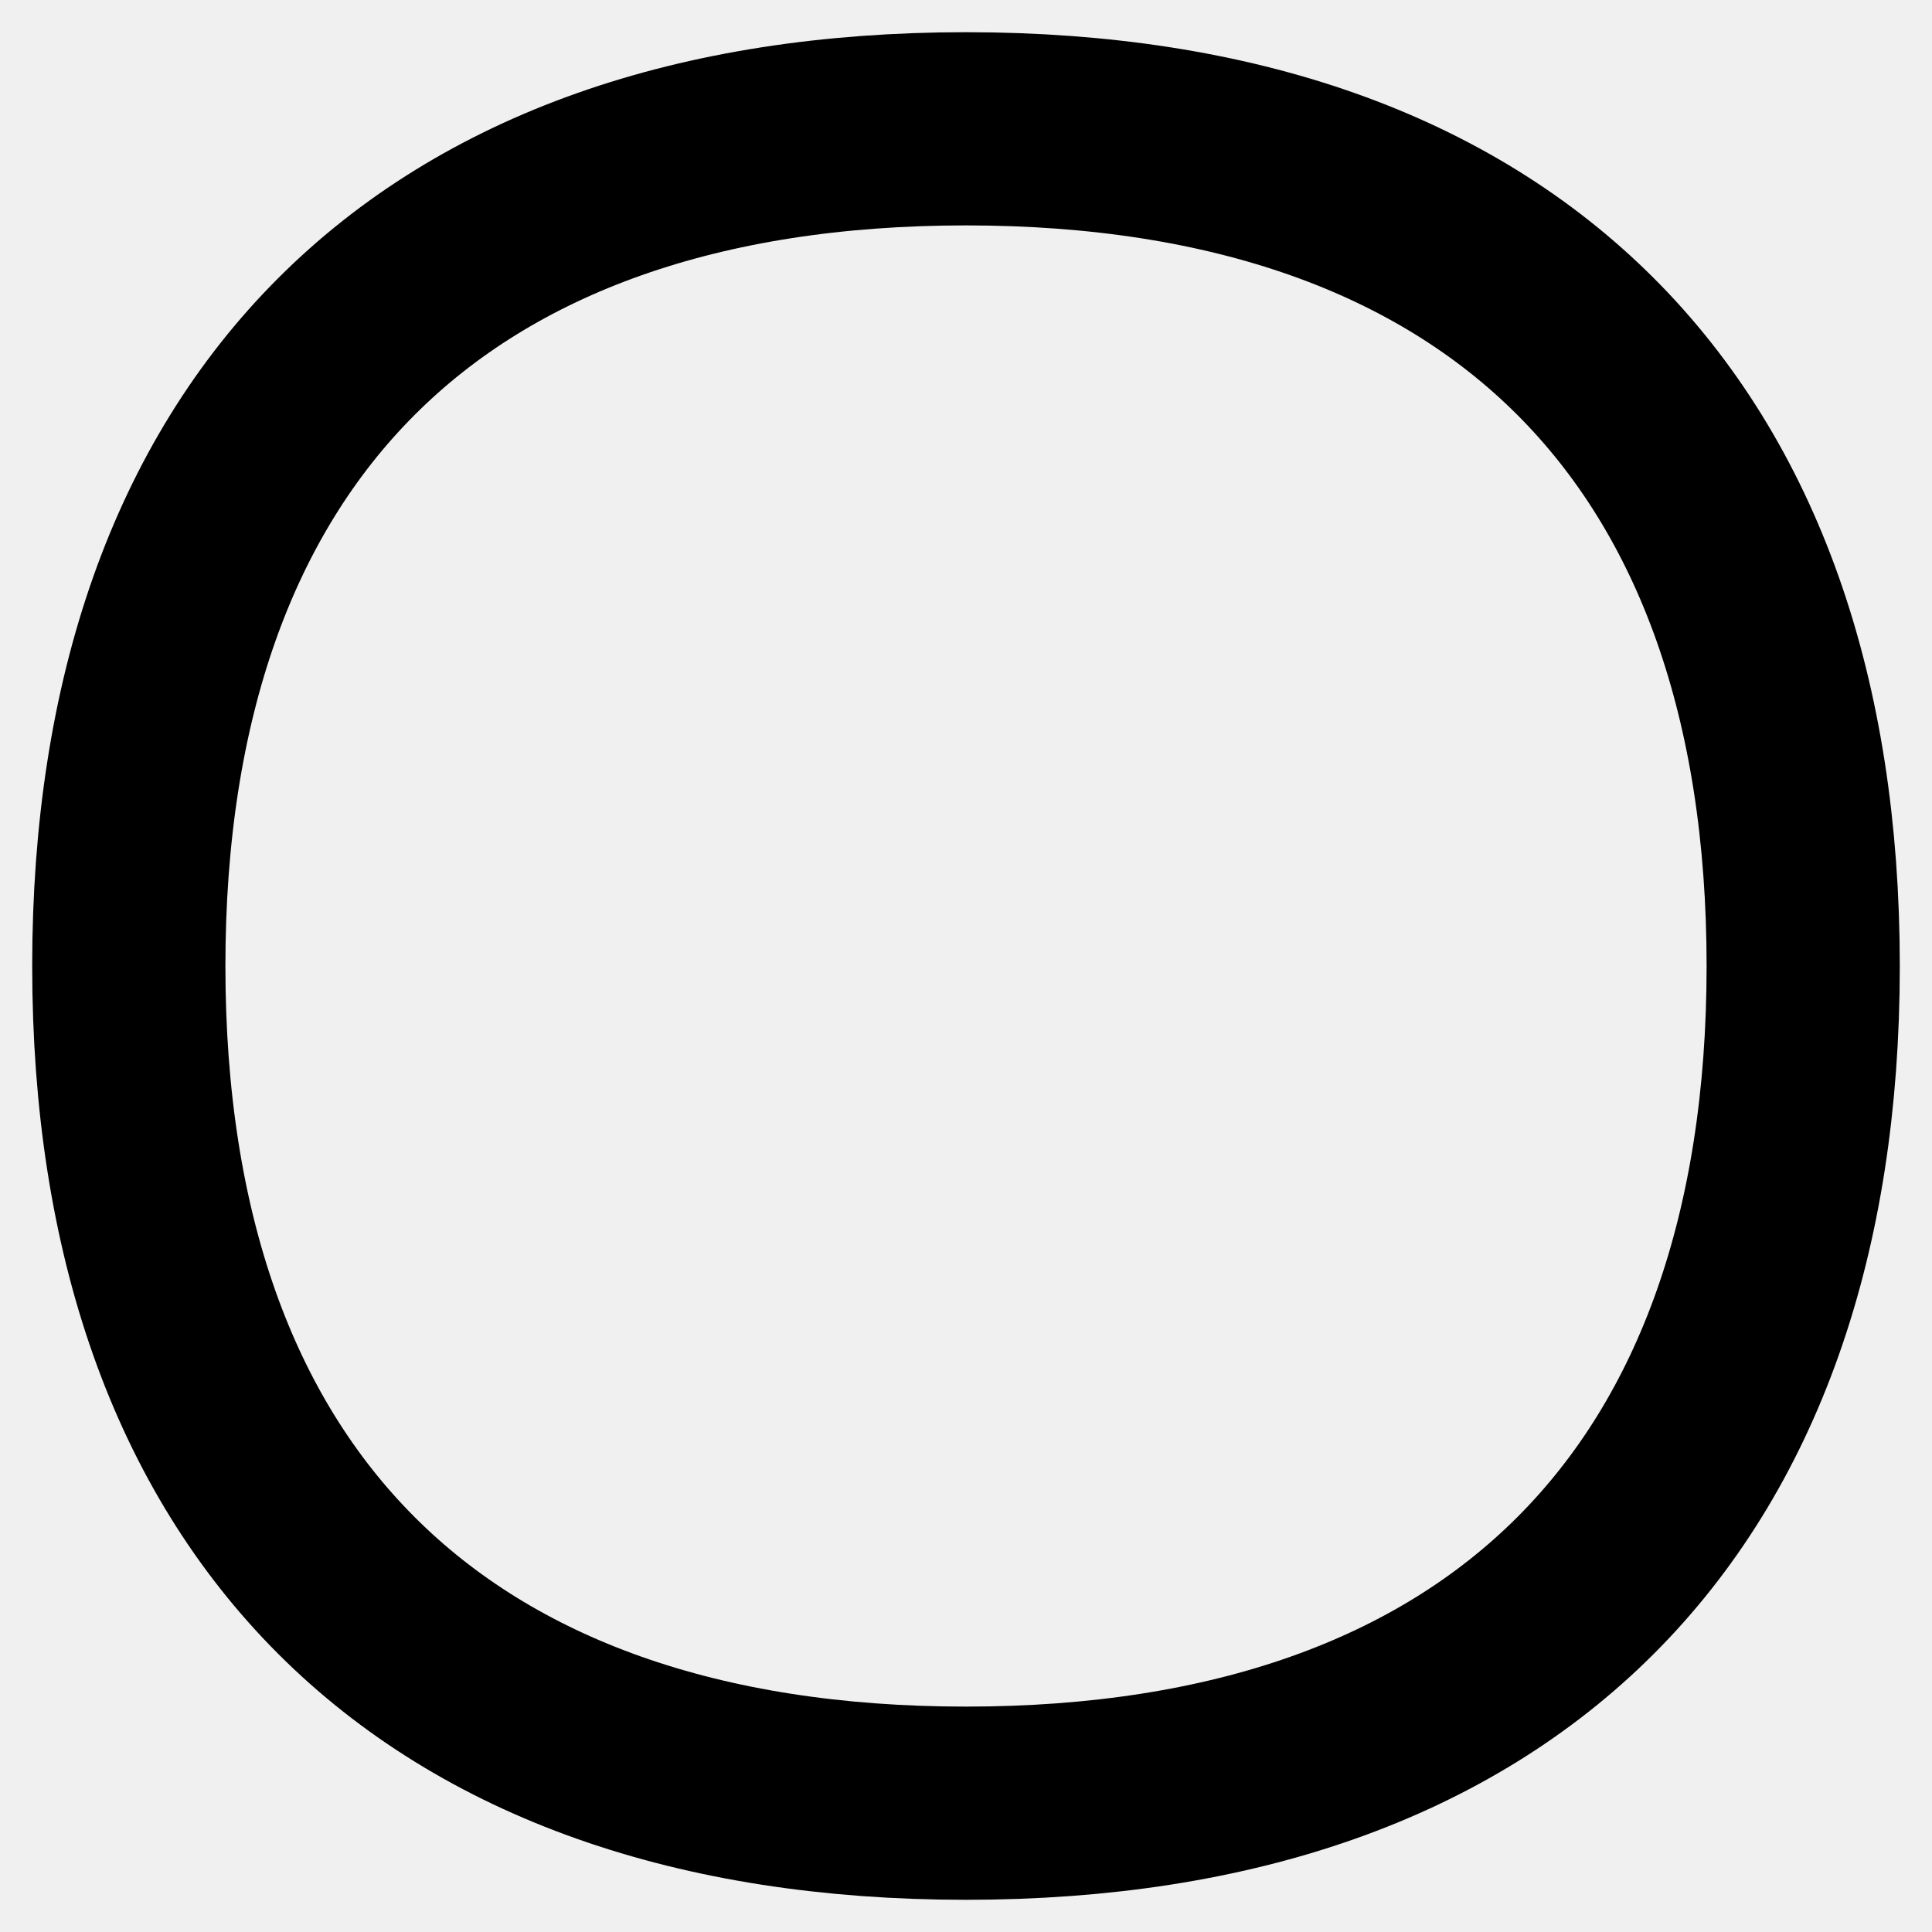
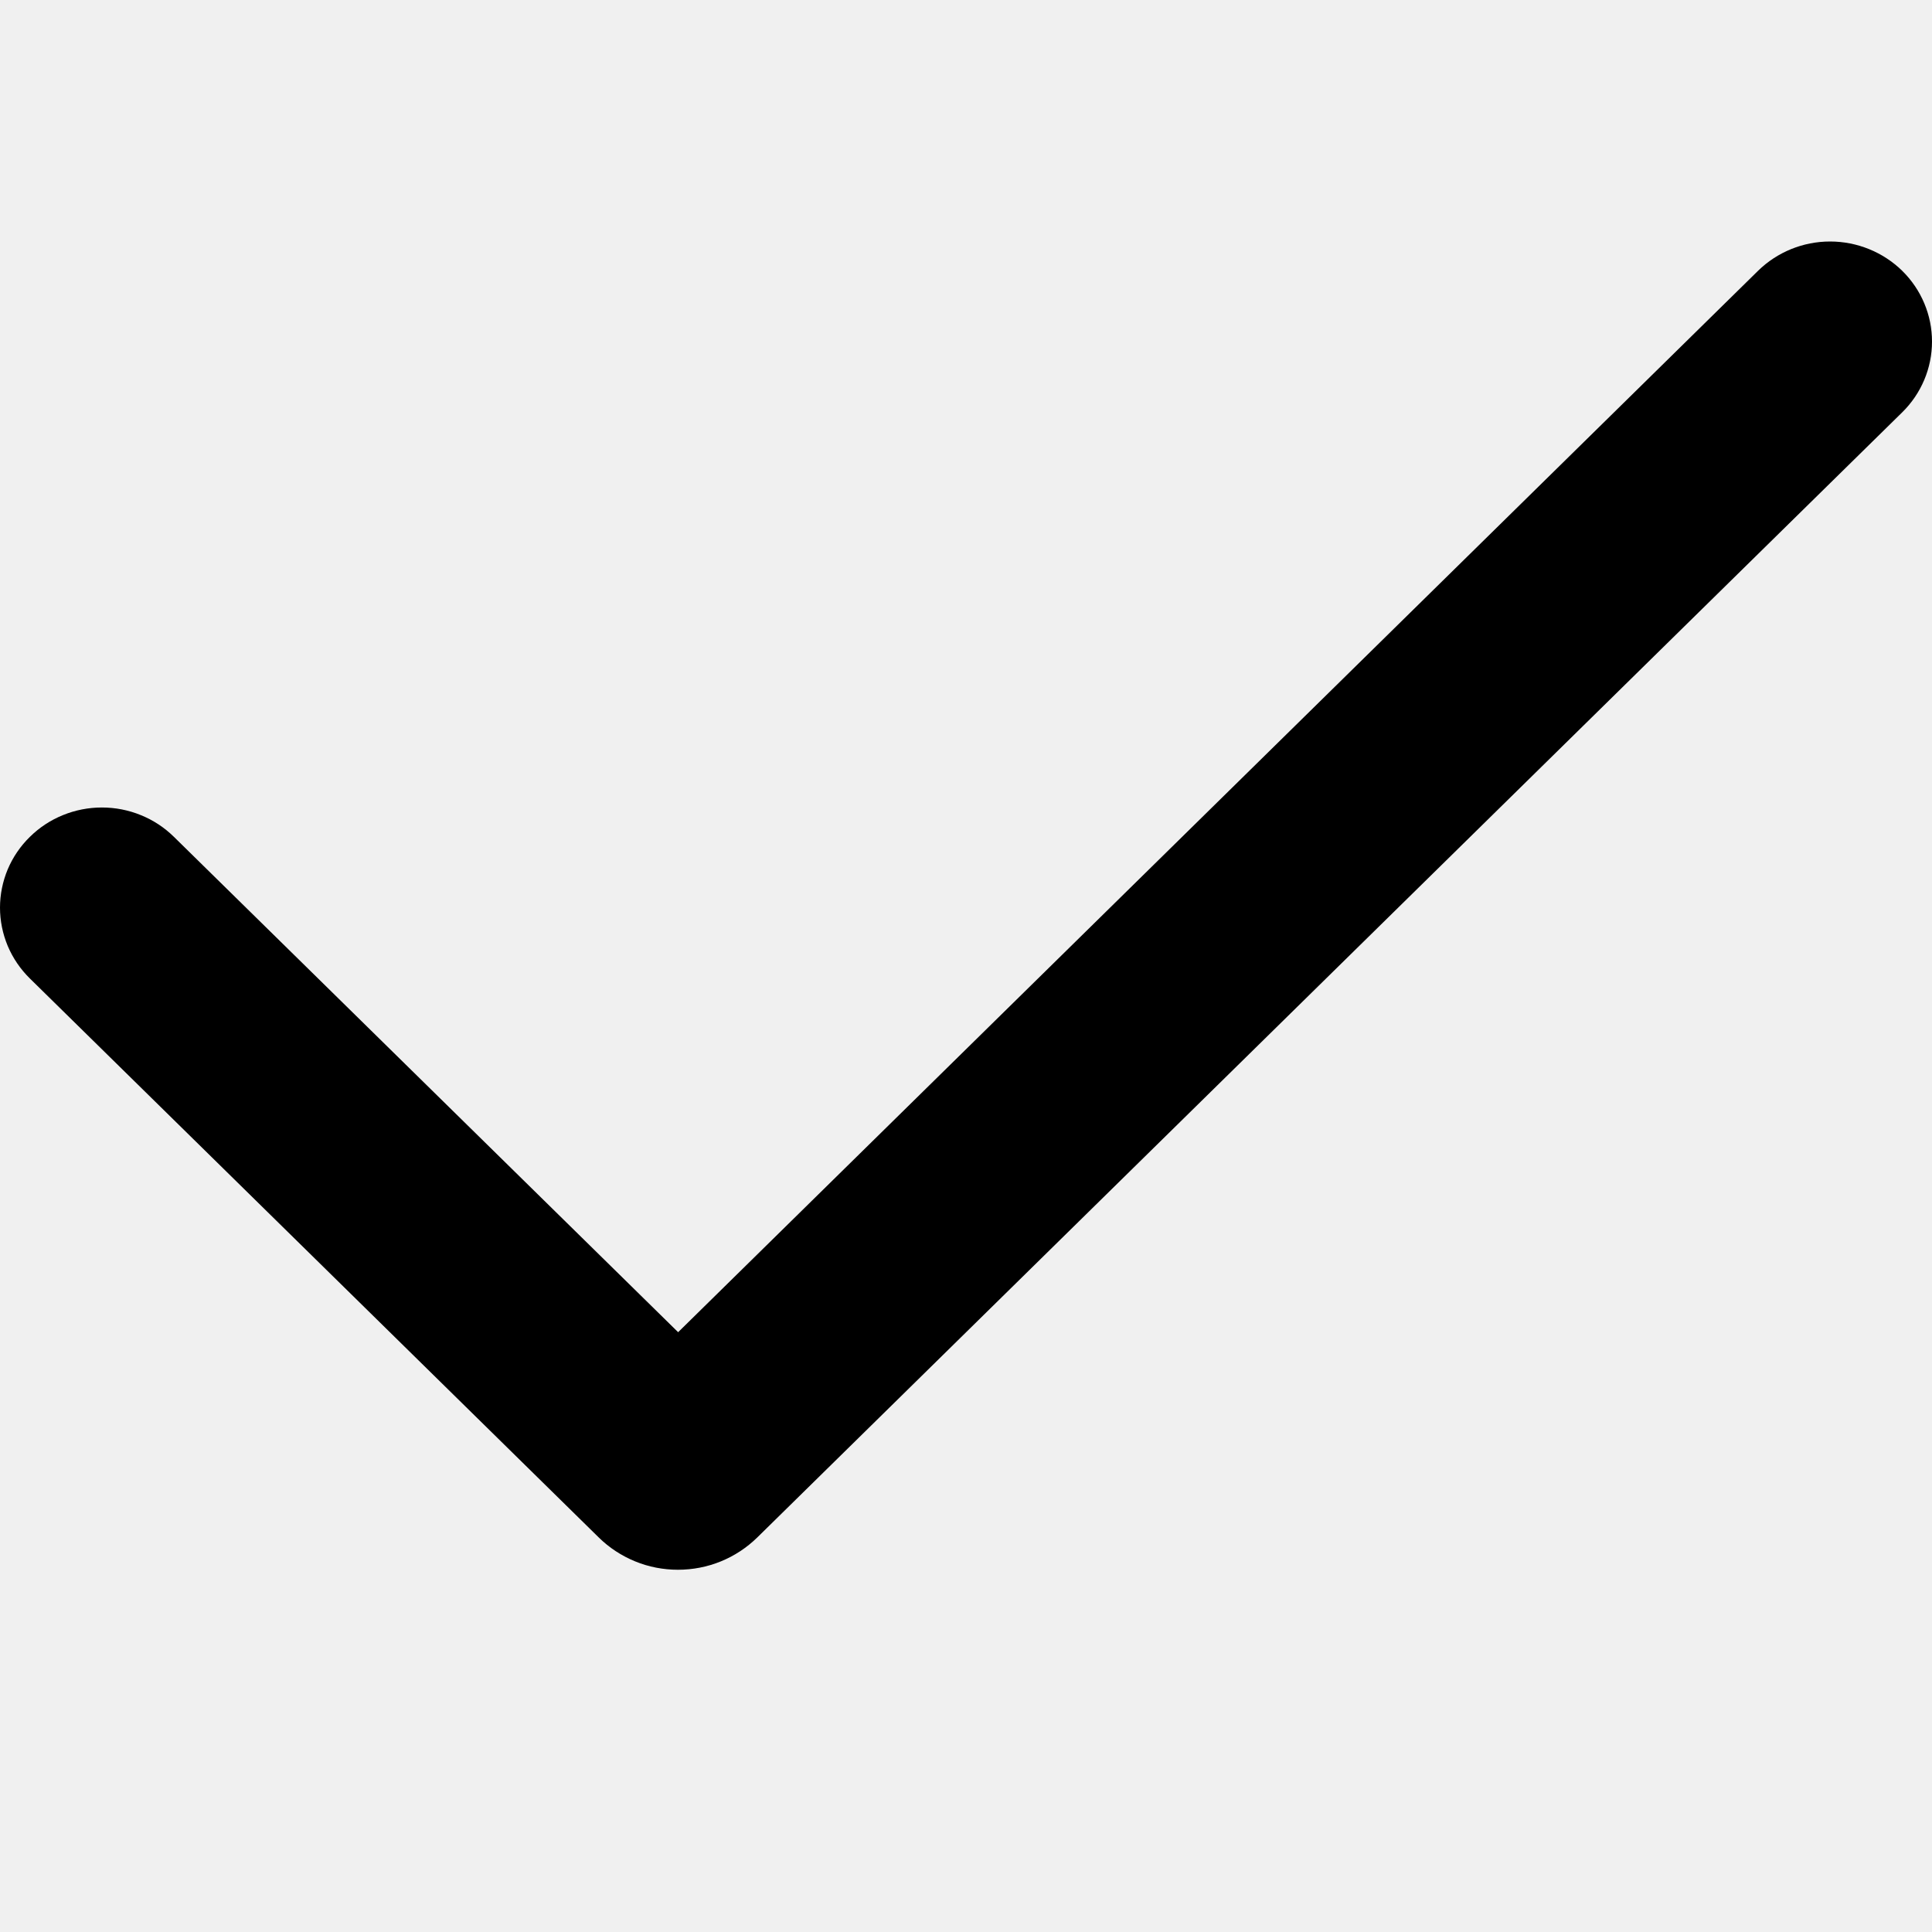
- <svg xmlns="http://www.w3.org/2000/svg" width="15" height="15" viewBox="0 0 15 15" fill="none">
-   <path d="M7.5 14C11.66 14 14 11.66 14 7.5C14 3.34 11.66 1 7.5 1C3.34 1 1 3.34 1 7.5C1 11.66 3.34 14 7.5 14Z" stroke="black" stroke-width="1.5" stroke-linecap="round" stroke-linejoin="round" />
+ <svg xmlns="http://www.w3.org/2000/svg" width="24" height="24" viewBox="0 0 24 24" fill="none">
+   <g clip-path="url(#clip0_2767_2224)">
+     <path fill-rule="evenodd" clip-rule="evenodd" d="M23.63 3.364C23.867 3.597 24 3.913 24 4.243C24 4.573 23.867 4.889 23.63 5.122L9.407 19.099C9.277 19.226 9.124 19.327 8.955 19.396C8.786 19.465 8.605 19.5 8.422 19.5C8.239 19.5 8.058 19.465 7.89 19.396C7.721 19.327 7.567 19.226 7.438 19.099L0.371 12.155C0.253 12.039 0.16 11.902 0.096 11.751C0.033 11.6 1.23856e-09 11.438 0 11.275C-1.23856e-09 11.112 0.033 10.95 0.096 10.799C0.16 10.648 0.253 10.511 0.371 10.396C0.488 10.28 0.628 10.188 0.781 10.126C0.935 10.063 1.1 10.031 1.266 10.031C1.432 10.031 1.597 10.063 1.75 10.126C1.904 10.188 2.043 10.28 2.161 10.396L8.424 16.549L21.839 3.364C22.077 3.131 22.398 3 22.734 3C23.069 3 23.392 3.131 23.63 3.364Z" fill="black" />
+   </g>
+   <defs>
+     <clipPath id="clip0_2767_2224">
+       <rect width="24" height="24" fill="white" />
+     </clipPath>
+   </defs>
</svg>
